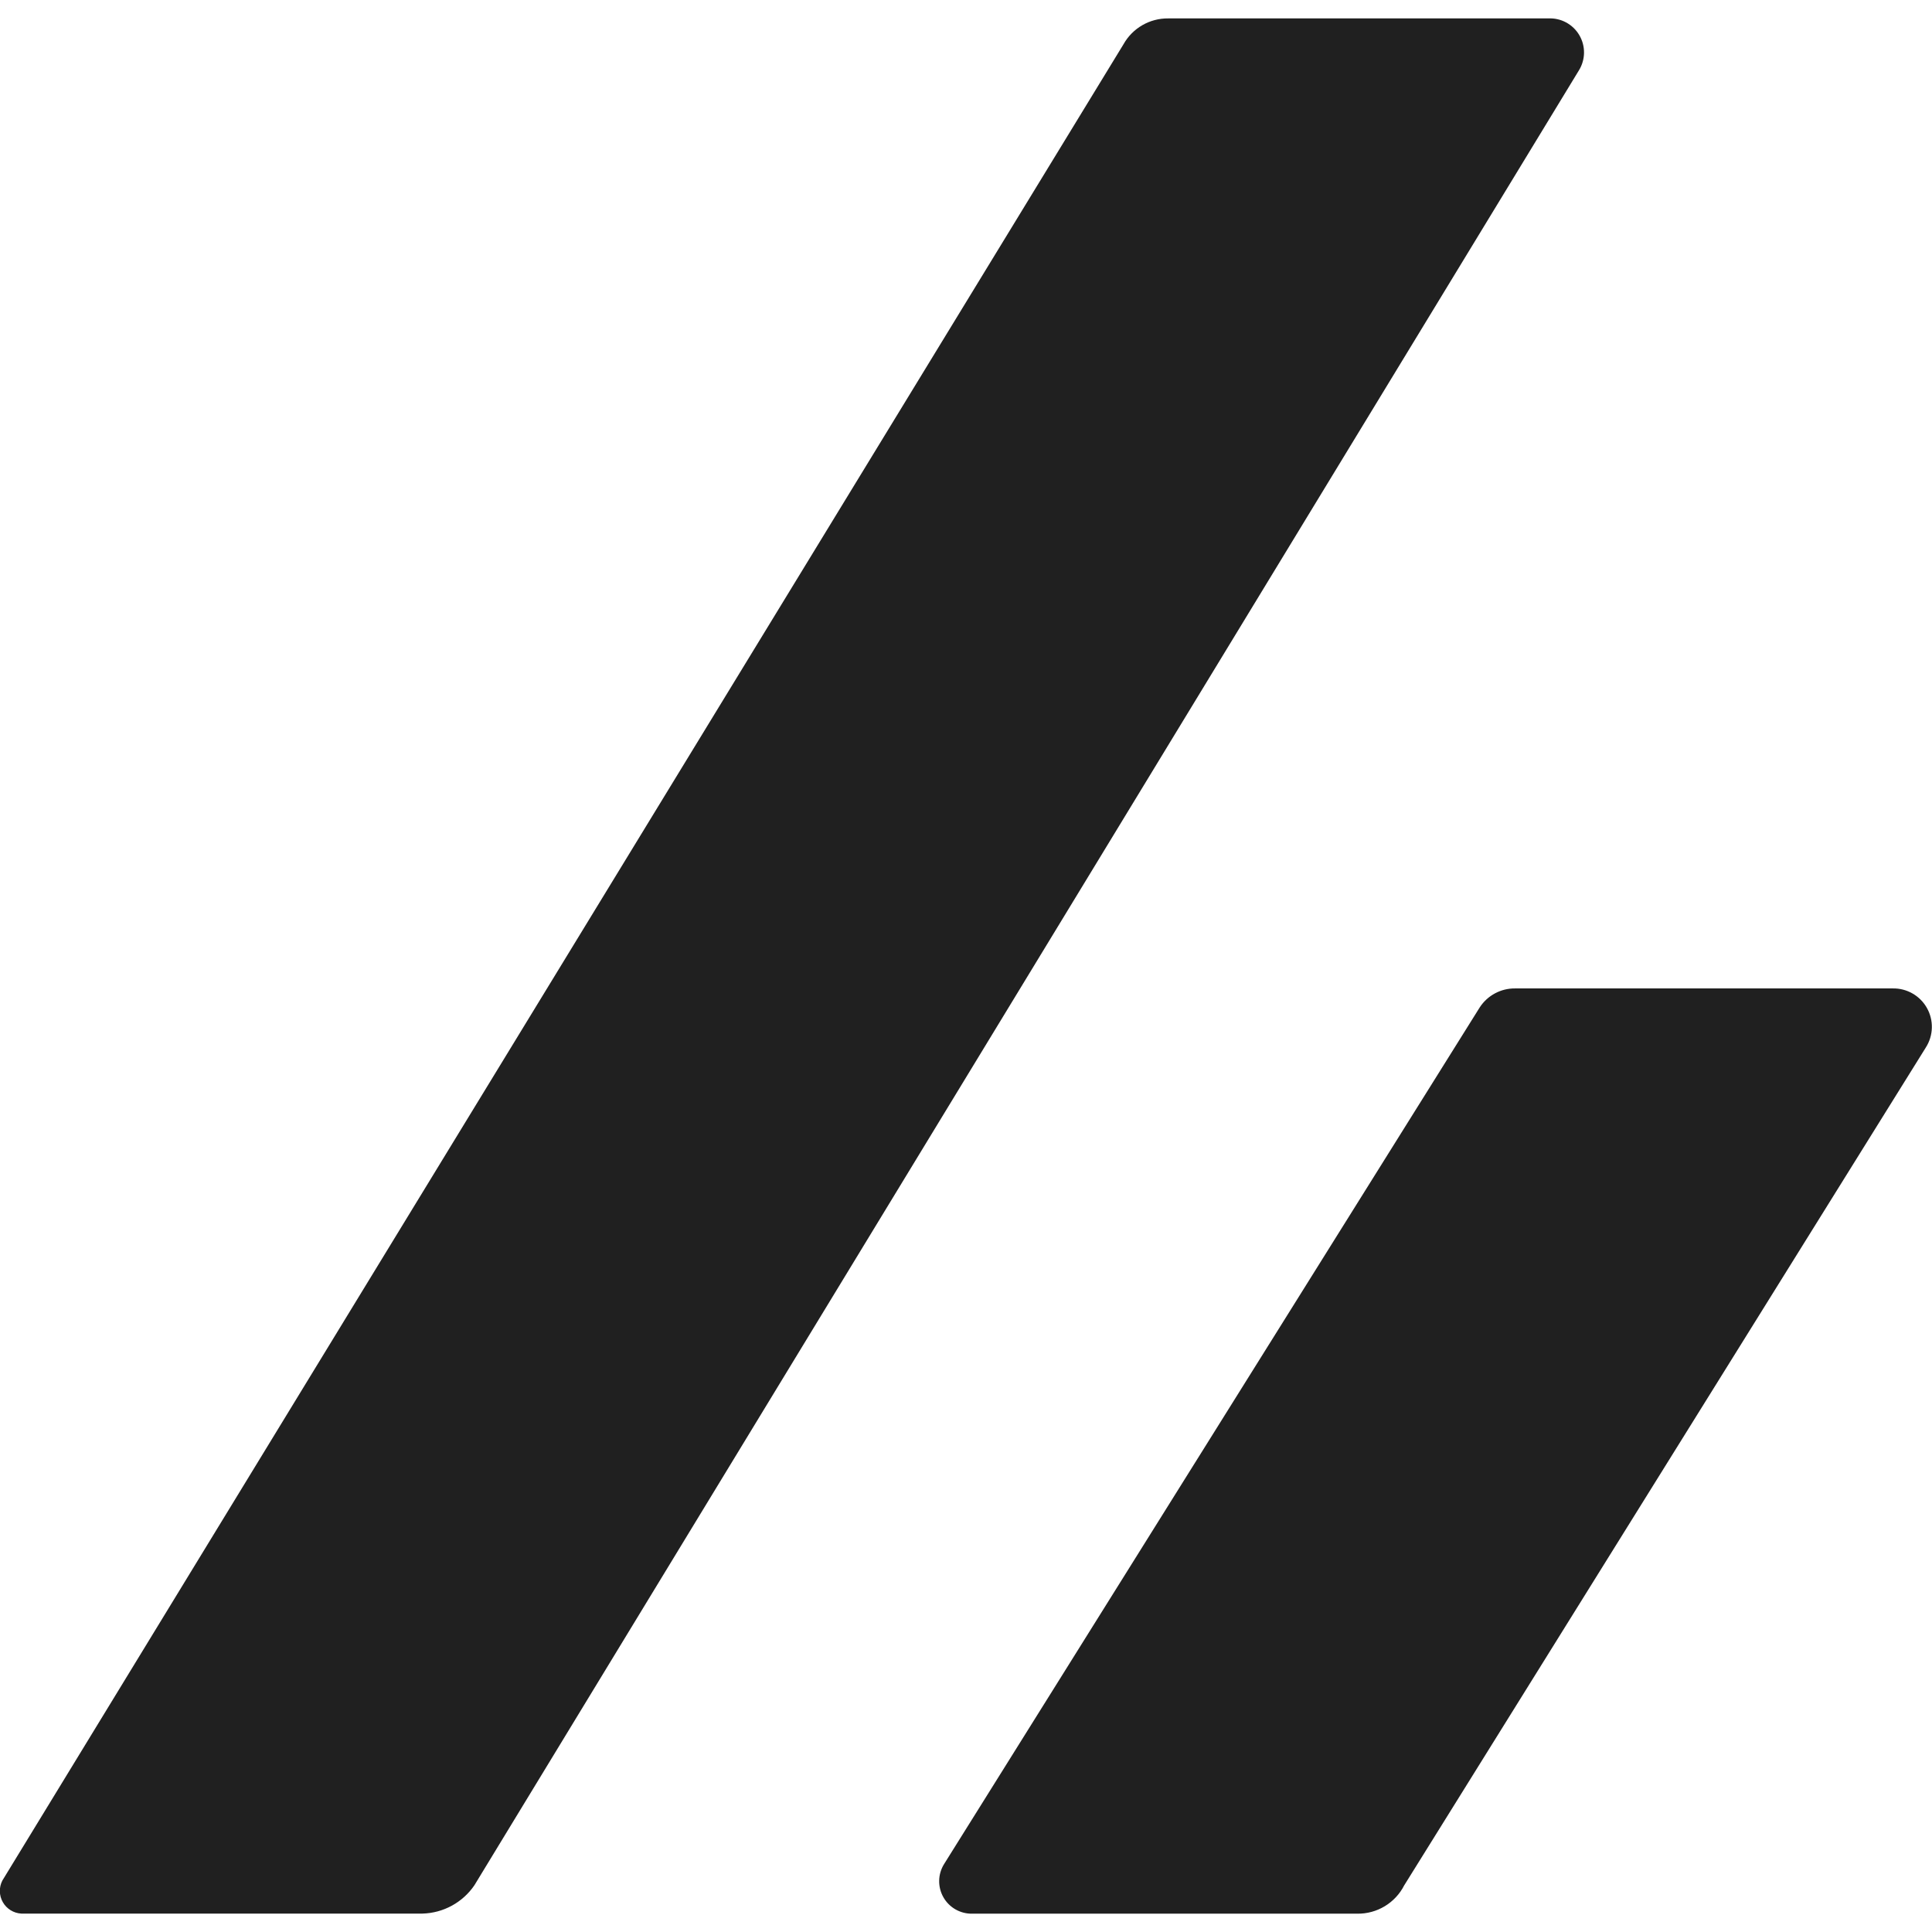
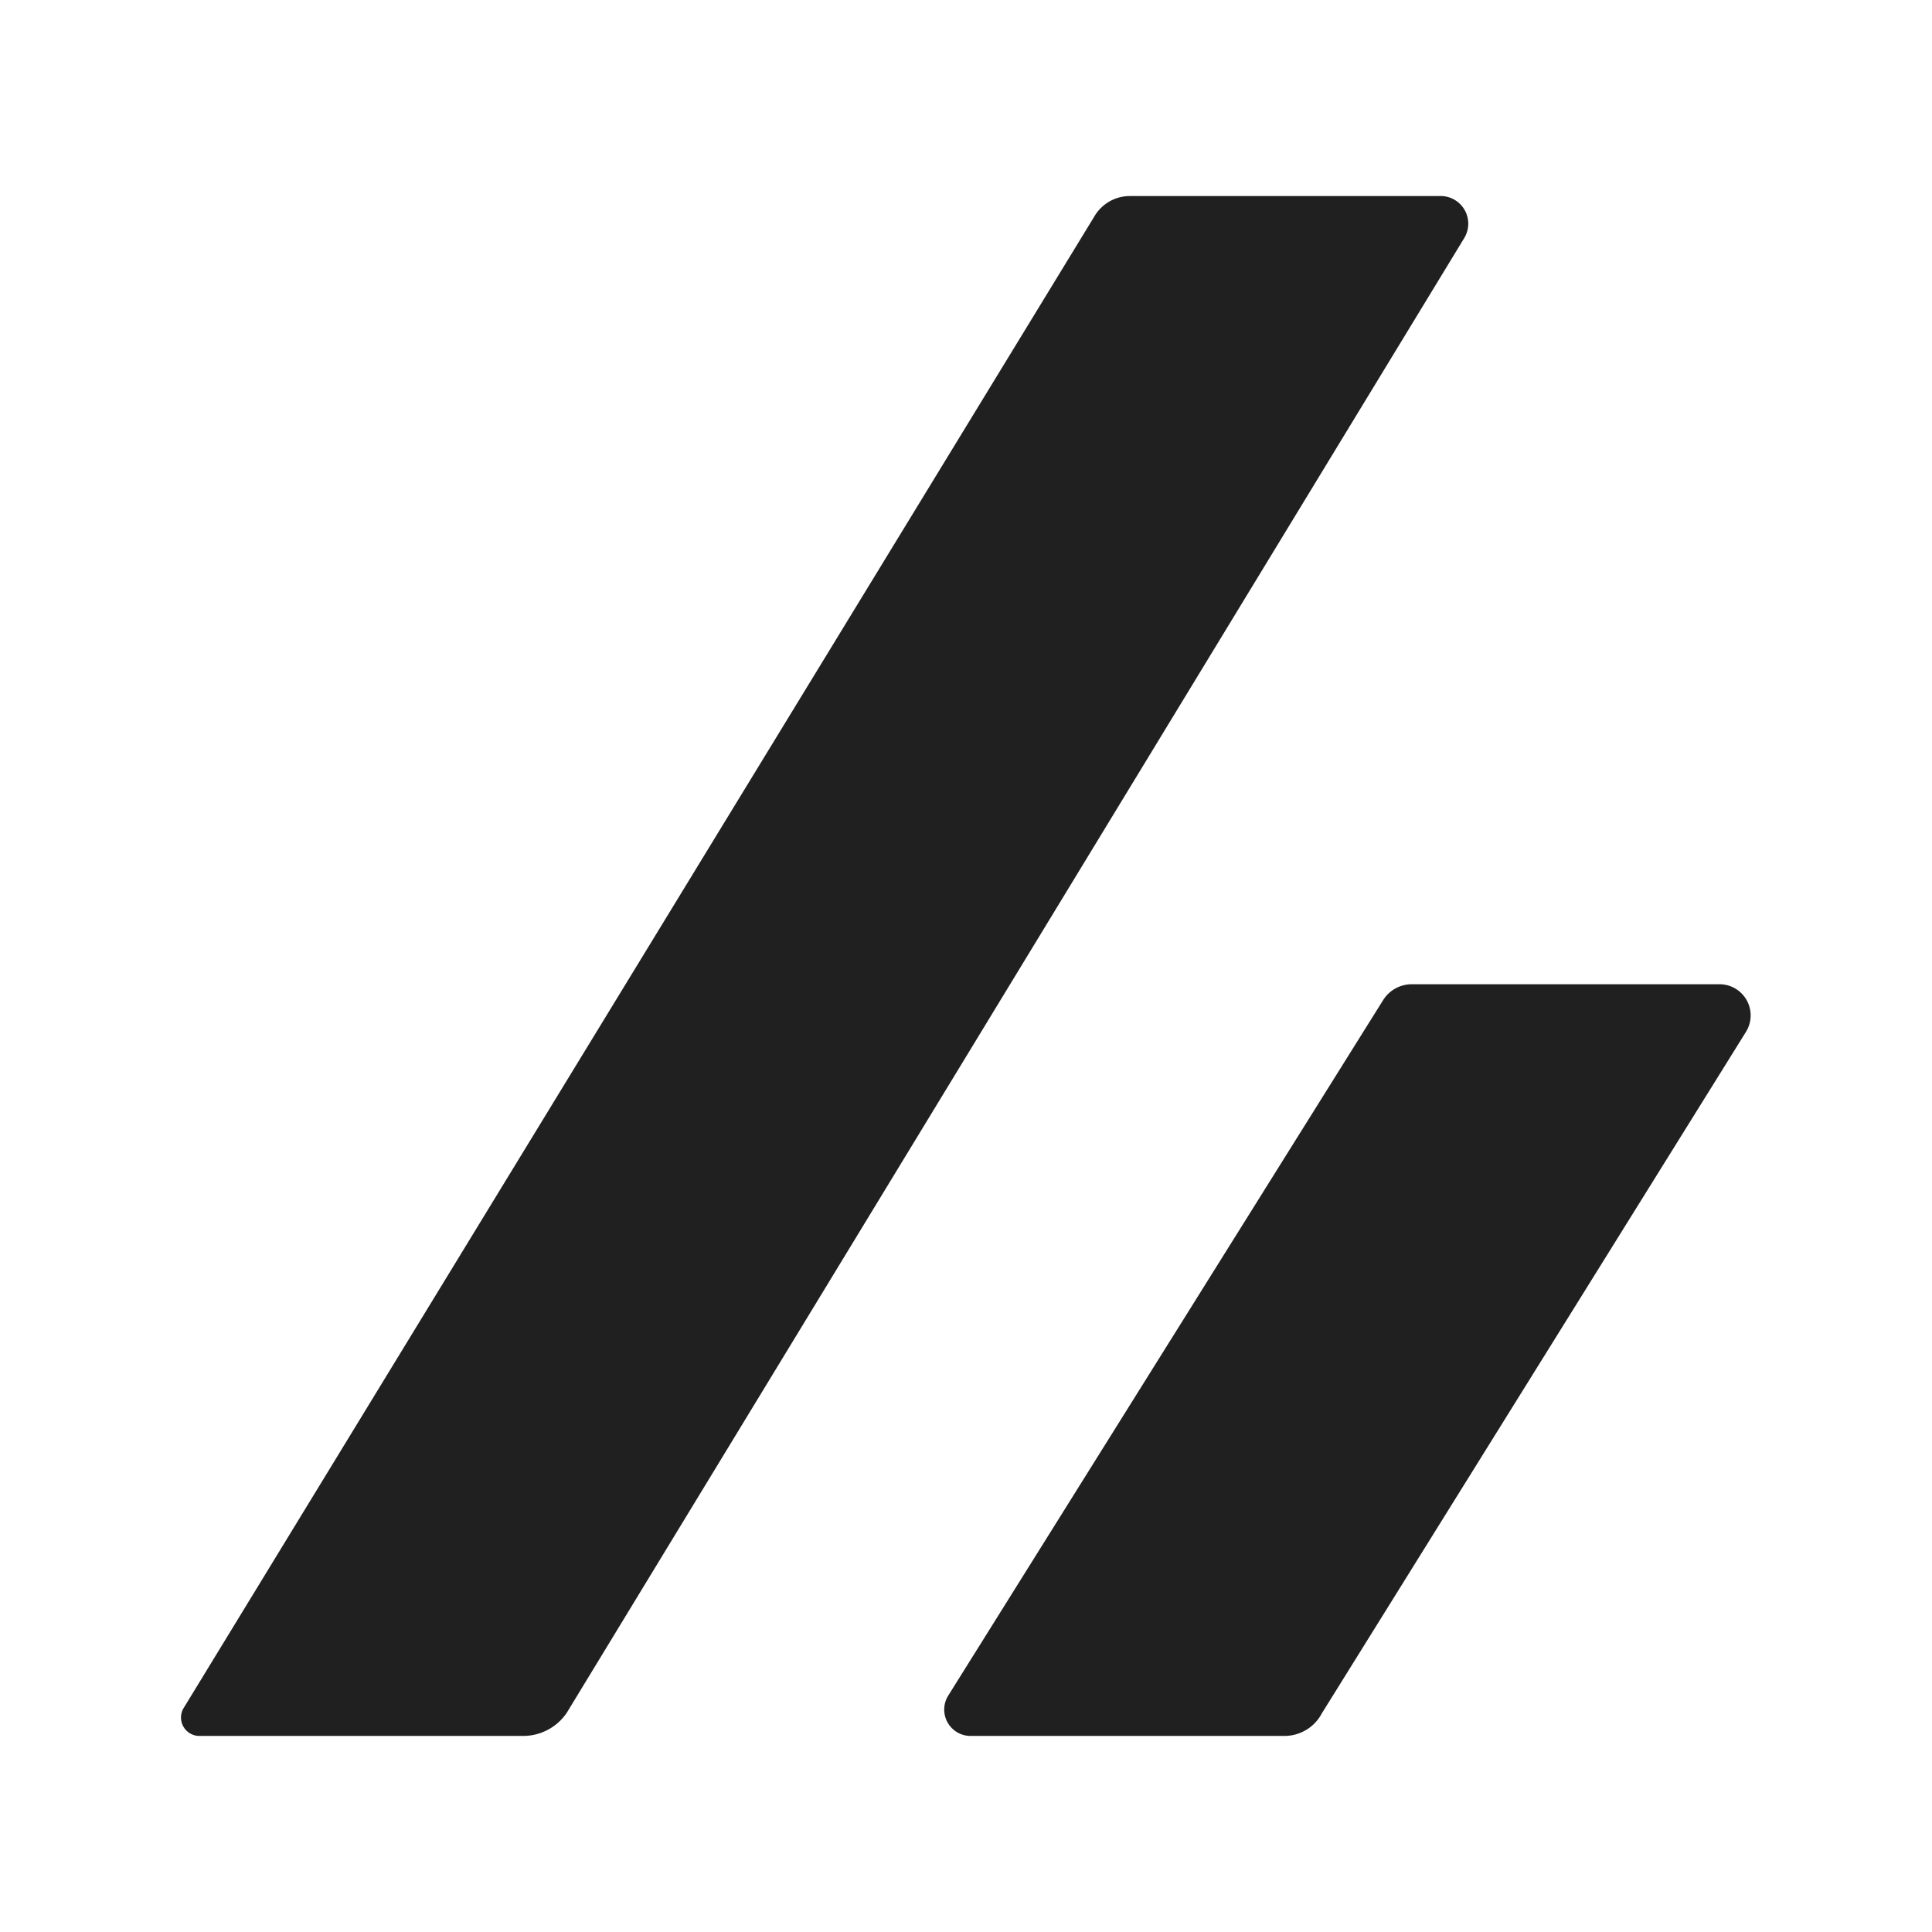
<svg xmlns="http://www.w3.org/2000/svg" width="64" height="64" viewBox="0 0 64 64">
  <defs>
    <clipPath id="clip-zenn">
      <rect width="64" height="64" />
    </clipPath>
  </defs>
  <g id="zenn" clip-path="url(#clip-zenn)">
-     <path id="path-zenn" d="M252.673-215.761h13.291a2.15,2.15,0,0,0,1.72-.938l36.589-60.122a1.128,1.128,0,0,0-1.016-1.72H290.669a1.677,1.677,0,0,0-1.485.86l-37.137,60.826A.752.752,0,0,0,252.673-215.761Zm45.814-.938,17.279-27.755a1.272,1.272,0,0,0-1.1-1.954H302.162a1.379,1.379,0,0,0-1.173.625L283.242-217.4a1.075,1.075,0,0,0,.938,1.642h12.744A1.719,1.719,0,0,0,298.487-216.7Z" transform="translate(-251.969 279.151)" fill="#202020" />
+     <path id="path-zenn" d="M252.541-227.532h10.8a1.747,1.747,0,0,0,1.4-.762l29.728-48.849a.917.917,0,0,0-.826-1.4H283.413a1.363,1.363,0,0,0-1.207.7l-30.174,49.421A.611.611,0,0,0,252.541-227.532Zm37.224-.762L303.8-250.845a1.033,1.033,0,0,0-.89-1.588H292.751a1.12,1.12,0,0,0-.953.508l-14.419,23.059a.873.873,0,0,0,.762,1.334h10.354A1.4,1.4,0,0,0,289.765-228.295Z" transform="translate(-245.969 285.037)" fill="#202020" />
  </g>
</svg>
